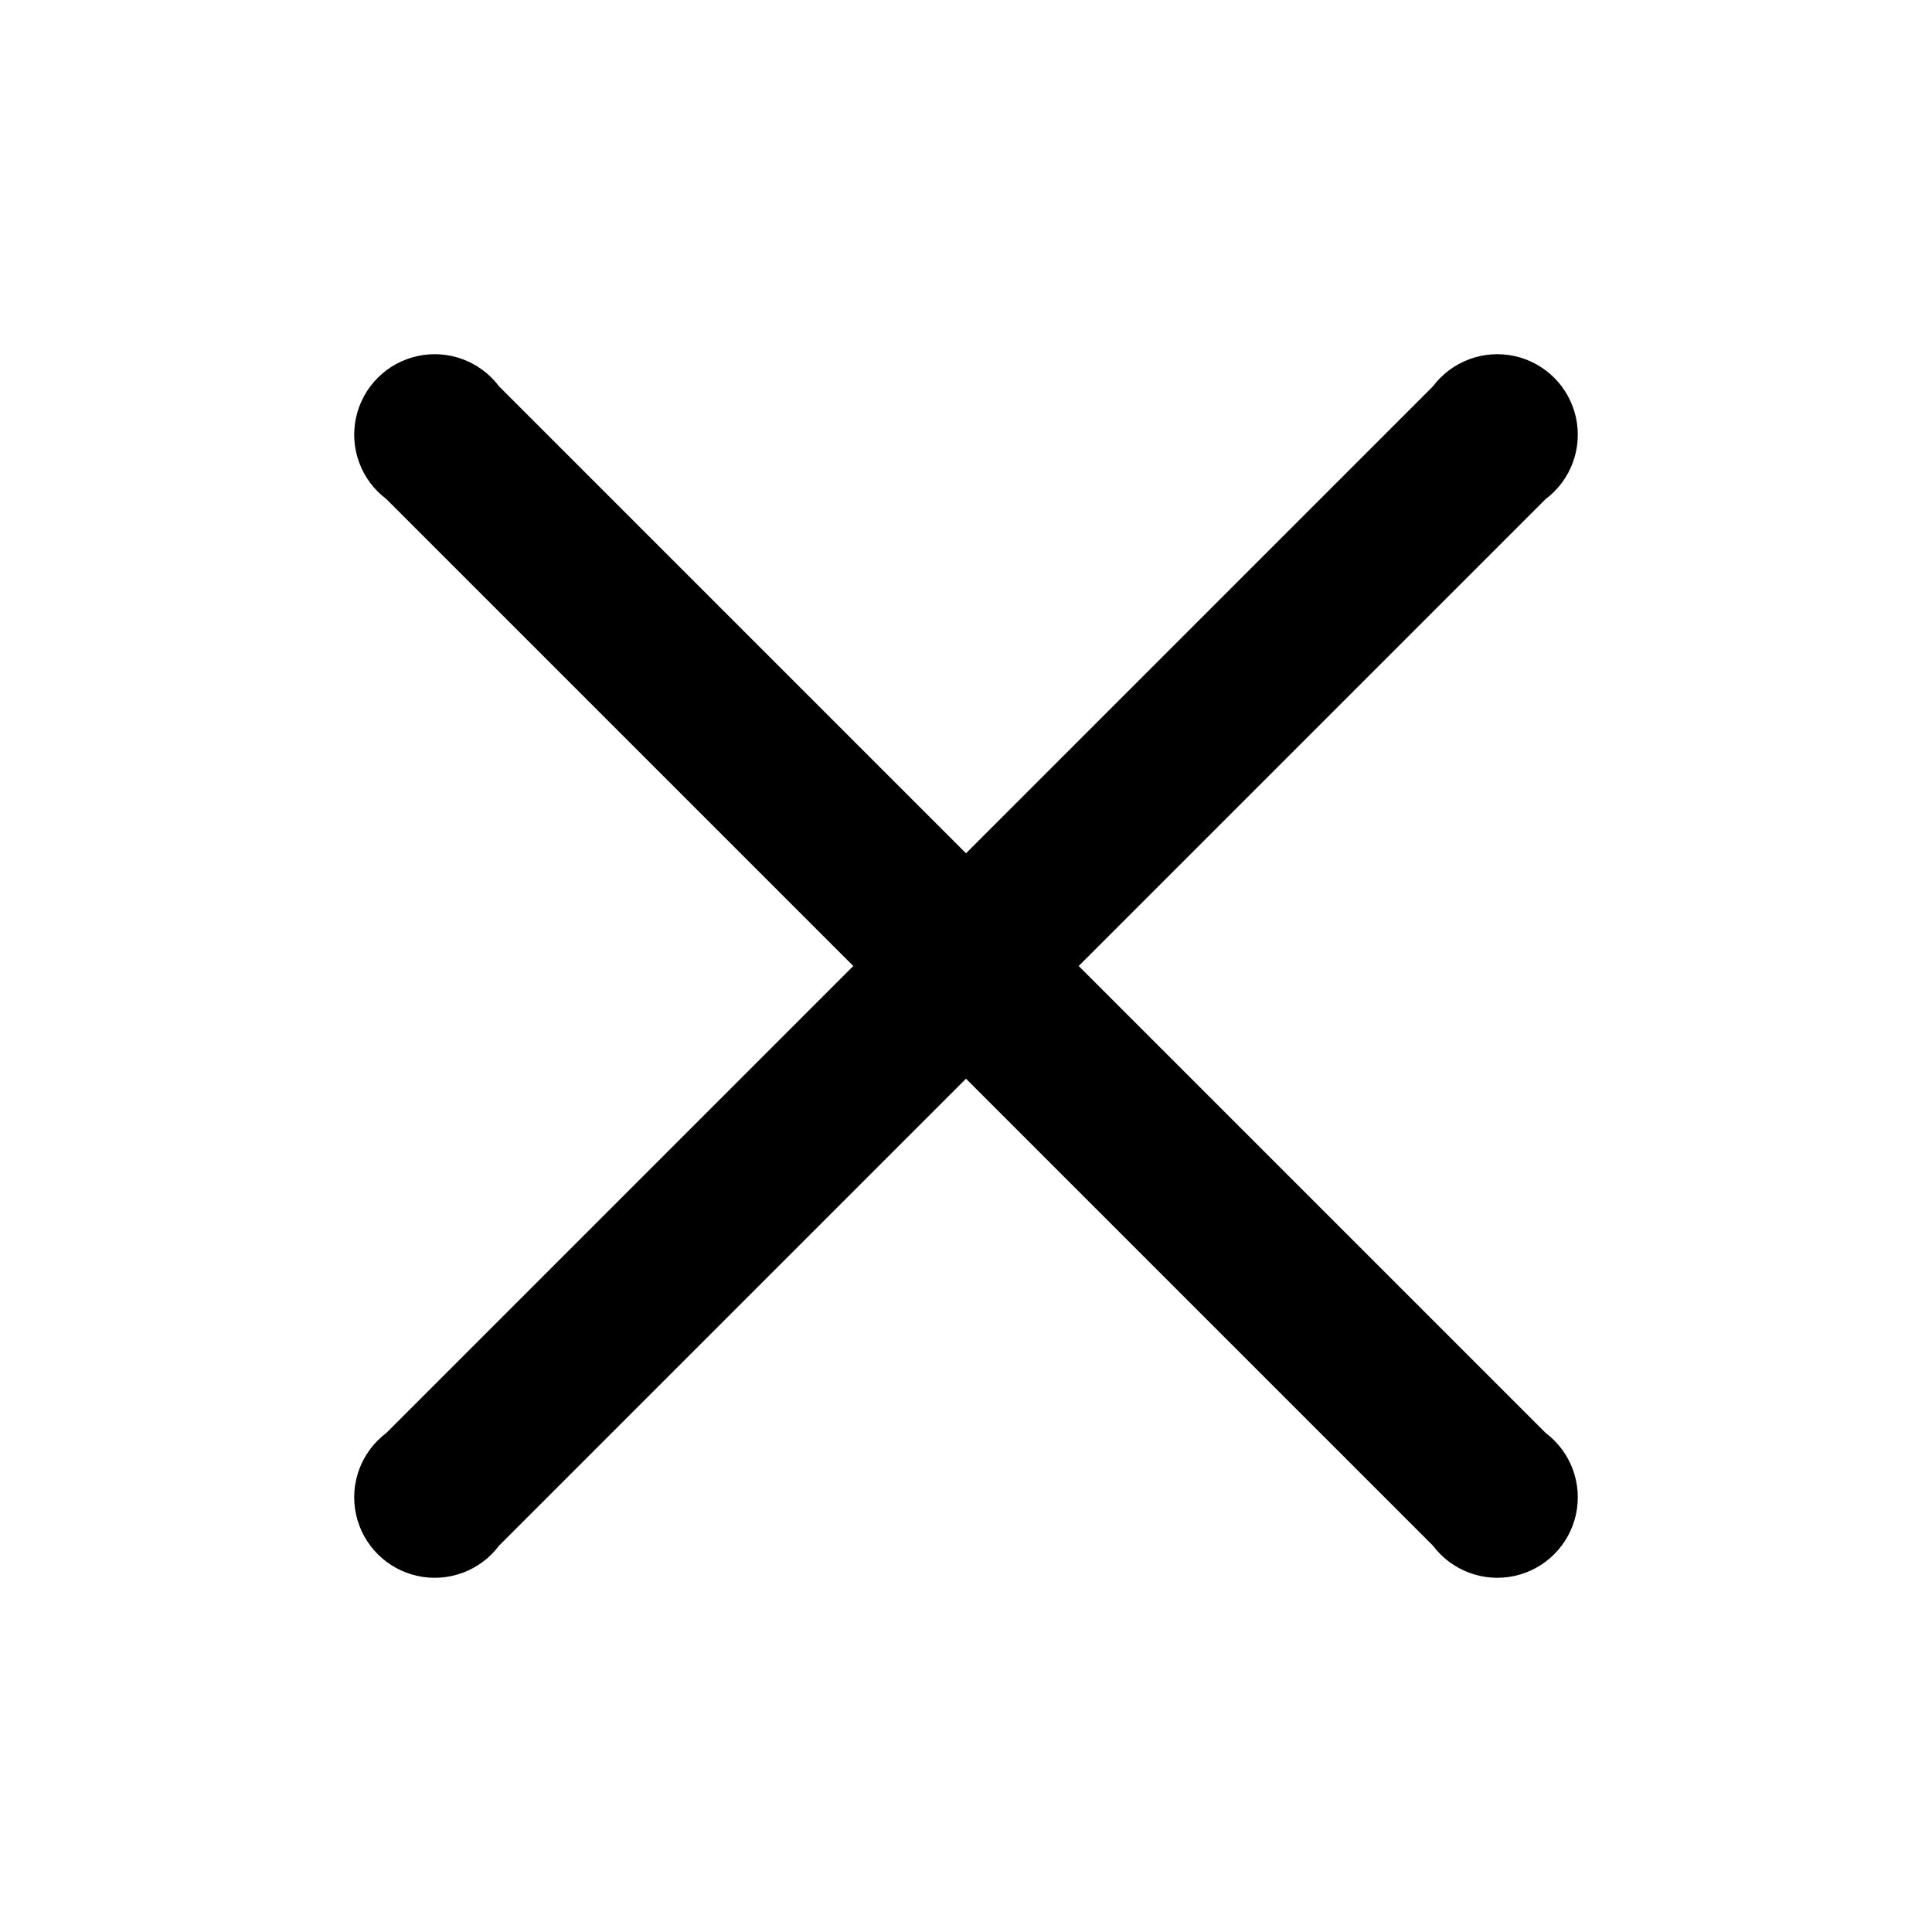
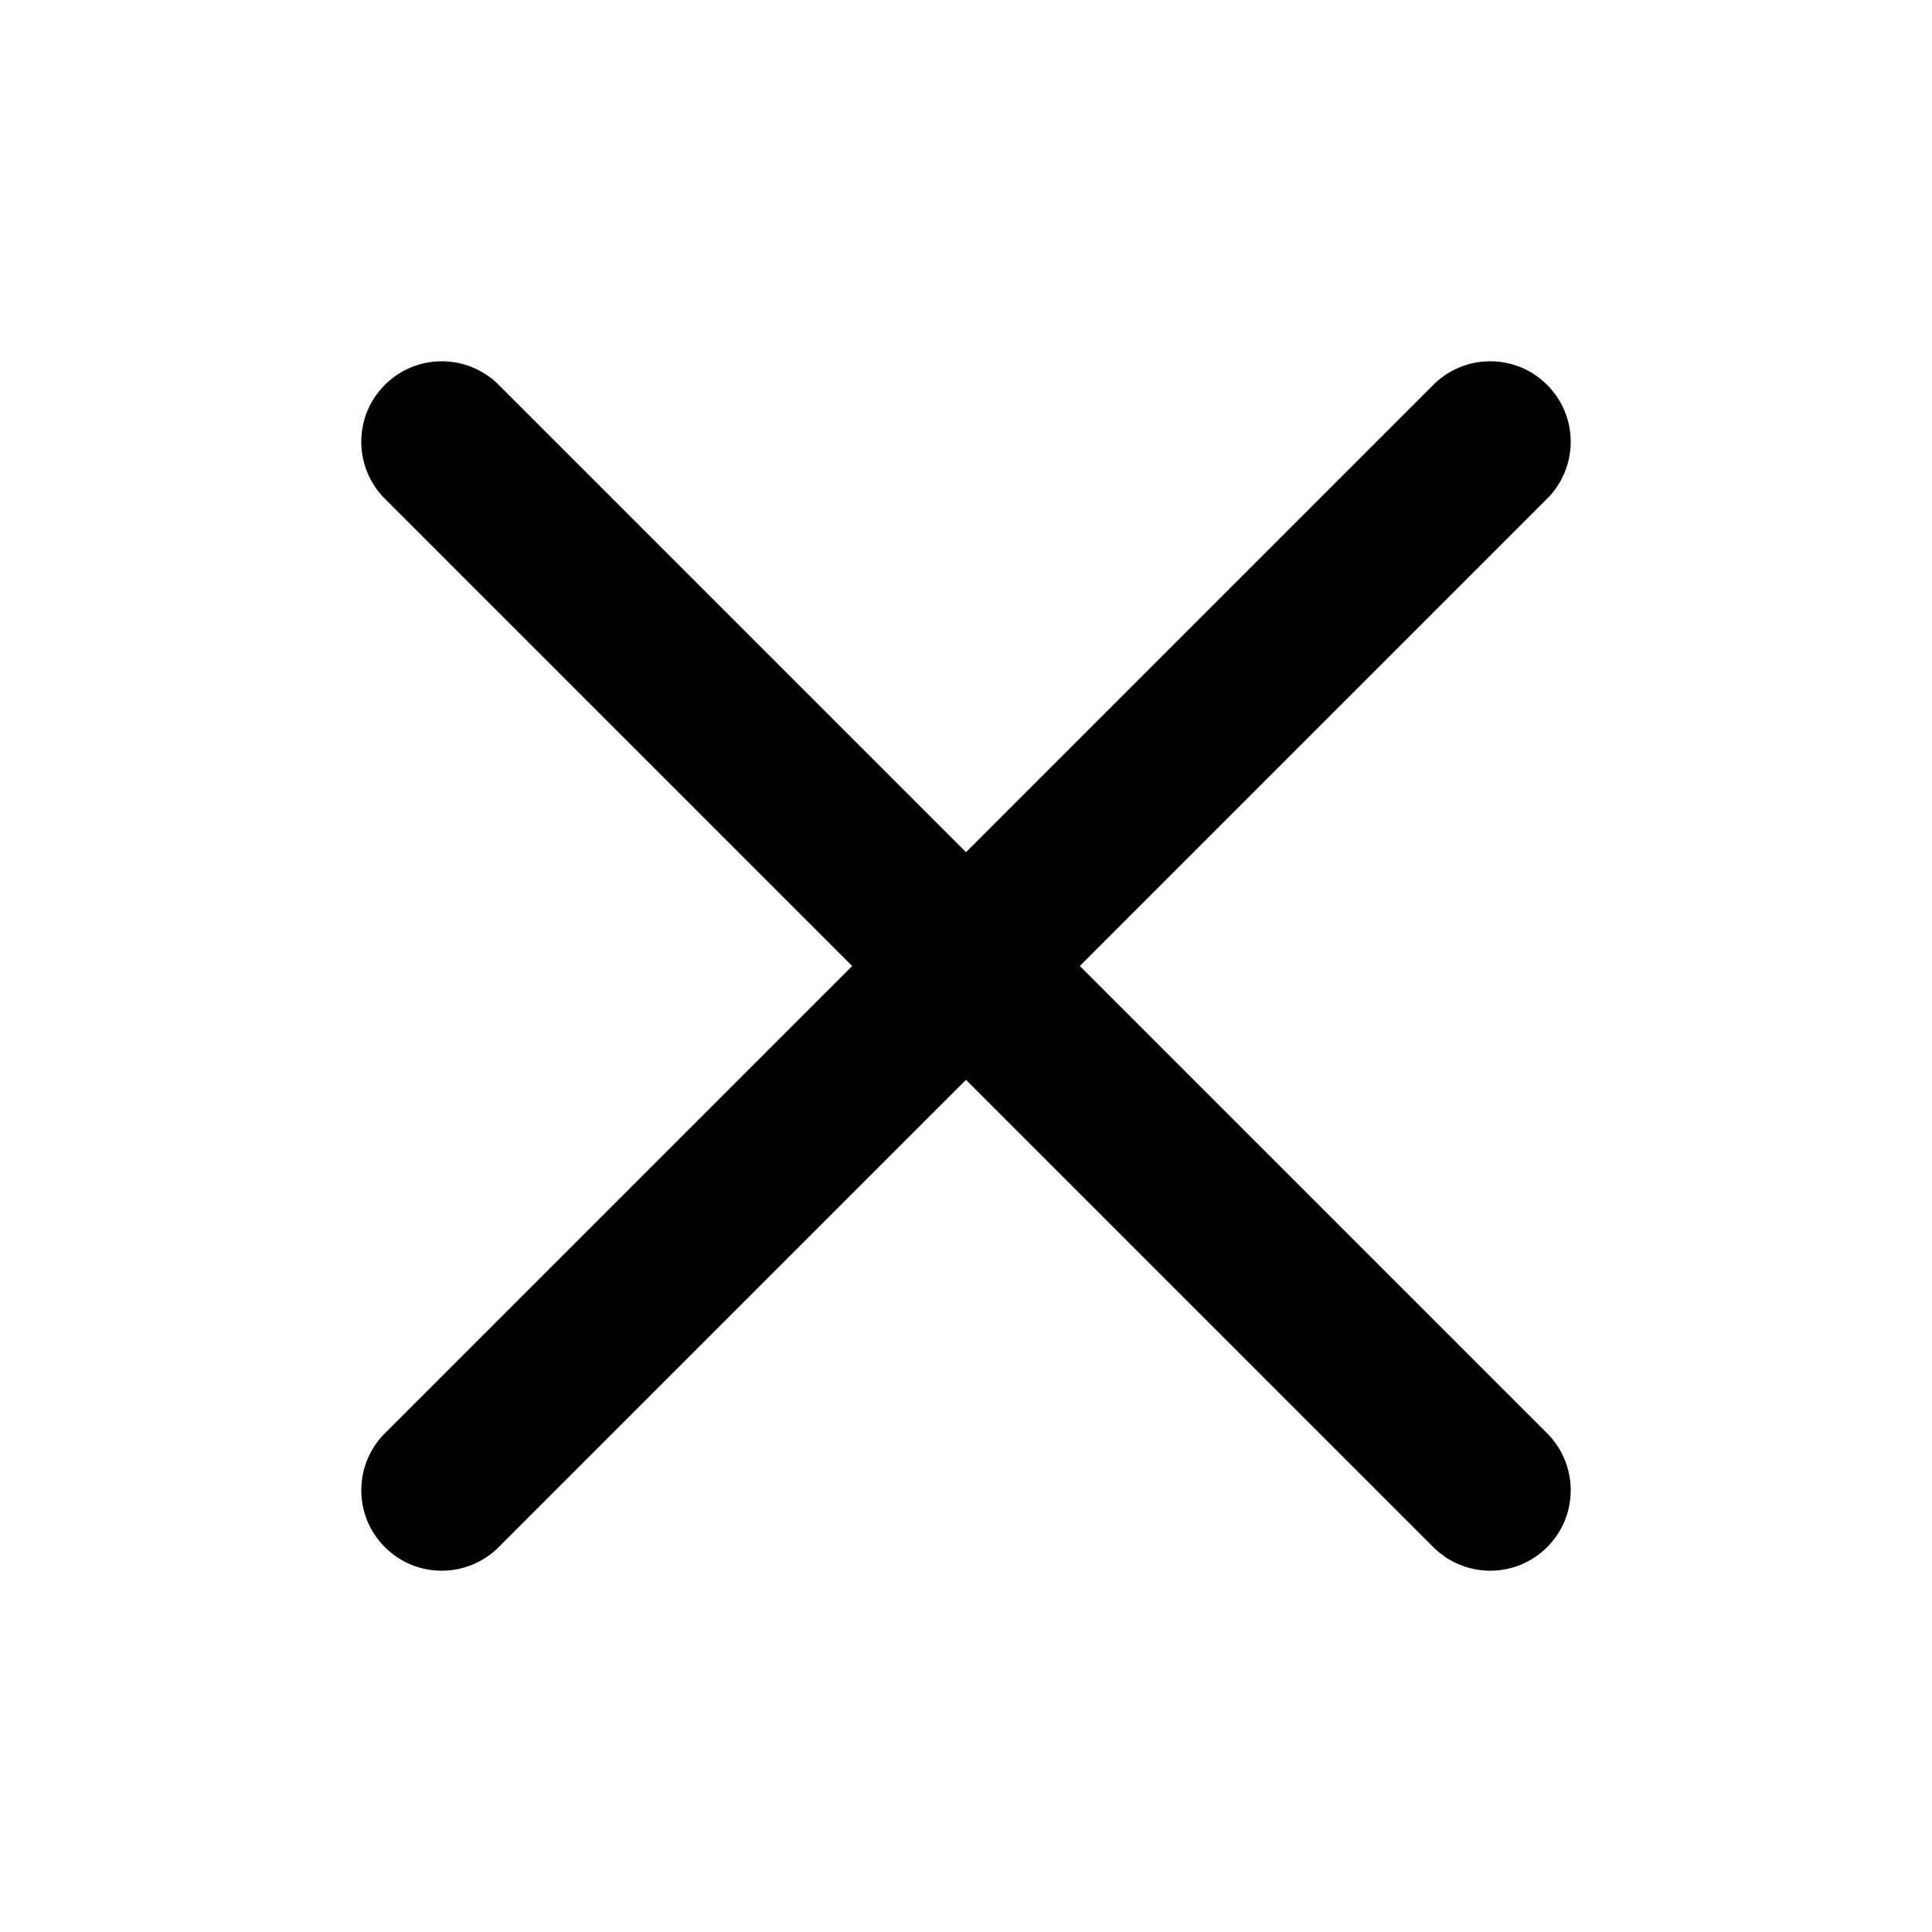
<svg xmlns="http://www.w3.org/2000/svg" width="24" height="24" fill="none" viewBox="0 0 24 24">
-   <path fill="currentColor" d="M17.8 4.8a1 1 0 1 1 1.4 1.4L13.4 12l5.8 5.8a1 1 0 1 1-1.4 1.4L12 13.4l-5.8 5.8a1 1 0 1 1-1.4-1.4l5.8-5.8-5.8-5.8a1 1 0 1 1 1.4-1.4l5.8 5.8z" />
+   <path fill="currentColor" d="M17.793 4.793C17.885 4.697 17.996 4.621 18.118 4.569C18.24 4.516 18.371 4.489 18.504 4.488C18.636 4.487 18.768 4.512 18.891 4.562C19.014 4.612 19.125 4.687 19.219 4.781C19.313 4.875 19.387 4.986 19.438 5.109C19.488 5.232 19.513 5.364 19.512 5.496C19.511 5.629 19.483 5.76 19.431 5.882C19.379 6.004 19.302 6.115 19.207 6.207L13.414 12L19.207 17.793C19.302 17.885 19.379 17.996 19.431 18.118C19.483 18.24 19.511 18.371 19.512 18.504C19.513 18.636 19.488 18.768 19.438 18.891C19.387 19.014 19.313 19.125 19.219 19.219C19.125 19.313 19.014 19.387 18.891 19.438C18.768 19.488 18.636 19.513 18.504 19.512C18.371 19.511 18.24 19.483 18.118 19.431C17.996 19.379 17.885 19.302 17.793 19.207L12 13.414L6.207 19.207C6.115 19.302 6.004 19.379 5.882 19.431C5.76 19.483 5.629 19.511 5.496 19.512C5.364 19.513 5.232 19.488 5.109 19.438C4.986 19.387 4.875 19.313 4.781 19.219C4.687 19.125 4.612 19.014 4.562 18.891C4.512 18.768 4.487 18.636 4.488 18.504C4.489 18.371 4.516 18.24 4.569 18.118C4.621 17.996 4.697 17.885 4.793 17.793L10.586 12L4.793 6.207C4.697 6.115 4.621 6.004 4.569 5.882C4.516 5.76 4.489 5.629 4.488 5.496C4.487 5.364 4.512 5.232 4.562 5.109C4.612 4.986 4.687 4.875 4.781 4.781C4.875 4.687 4.986 4.612 5.109 4.562C5.232 4.512 5.364 4.487 5.496 4.488C5.629 4.489 5.76 4.516 5.882 4.569C6.004 4.621 6.115 4.697 6.207 4.793L12 10.586L17.793 4.793Z" />
</svg>
